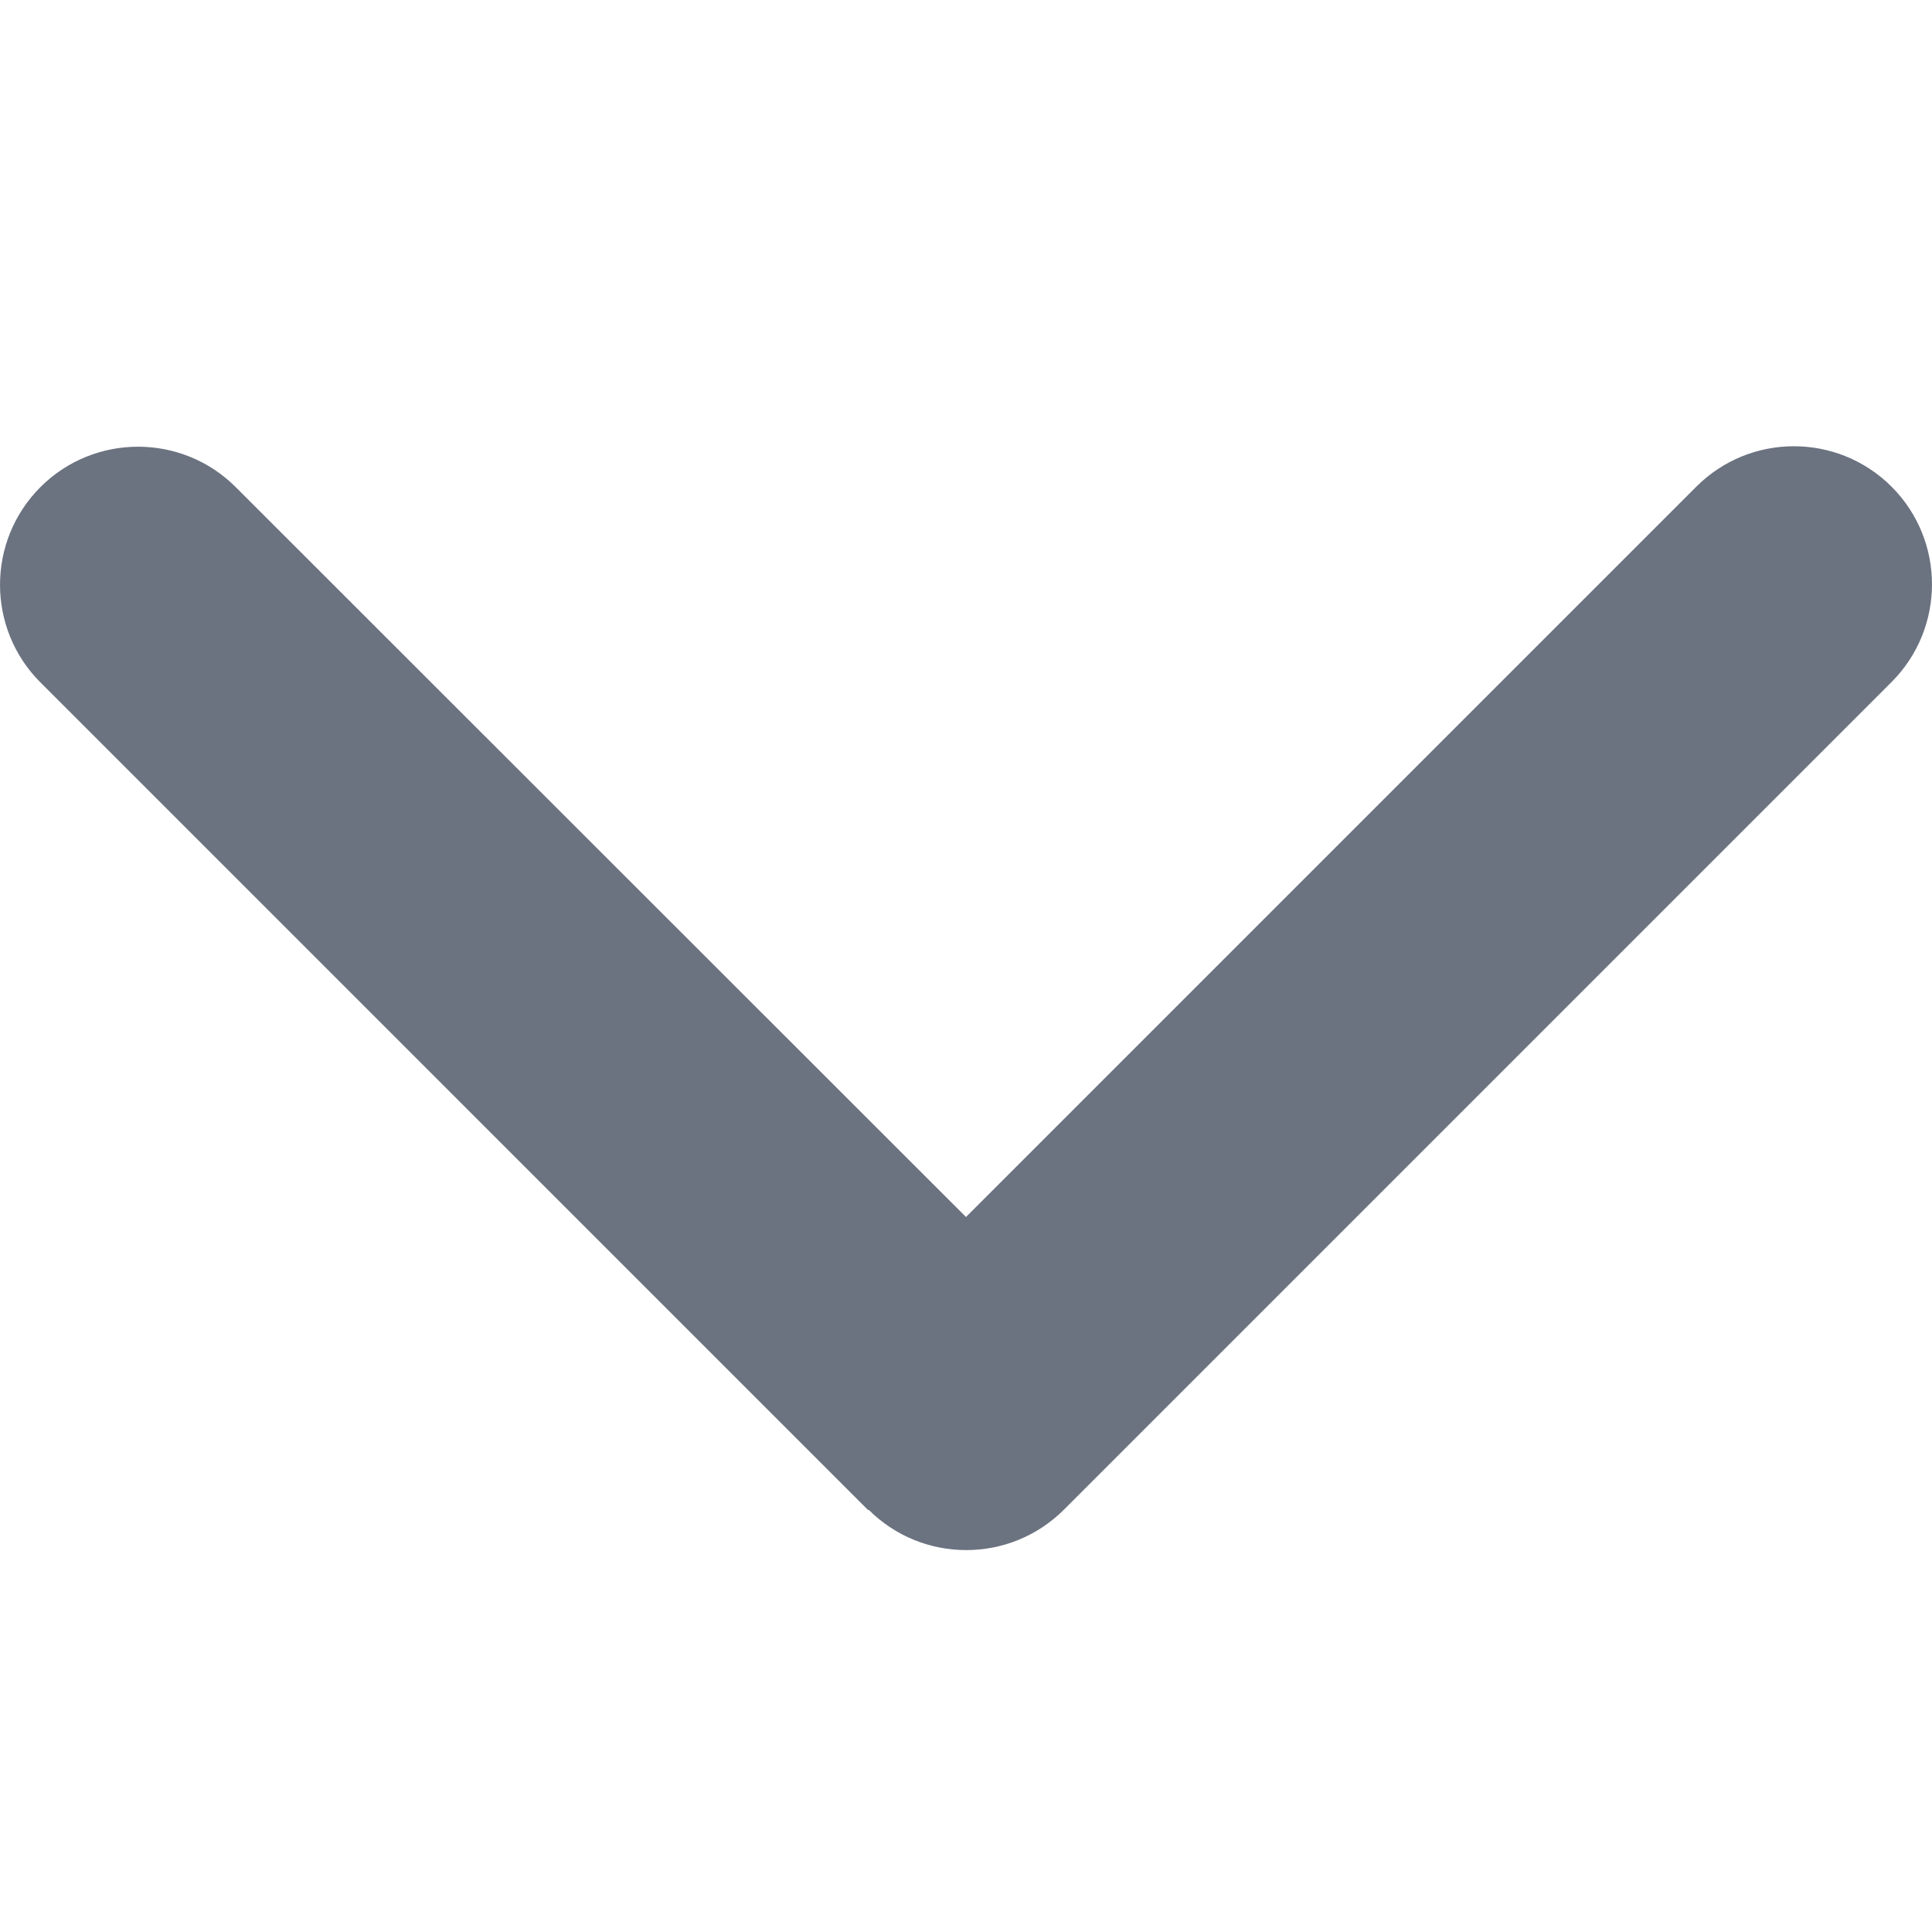
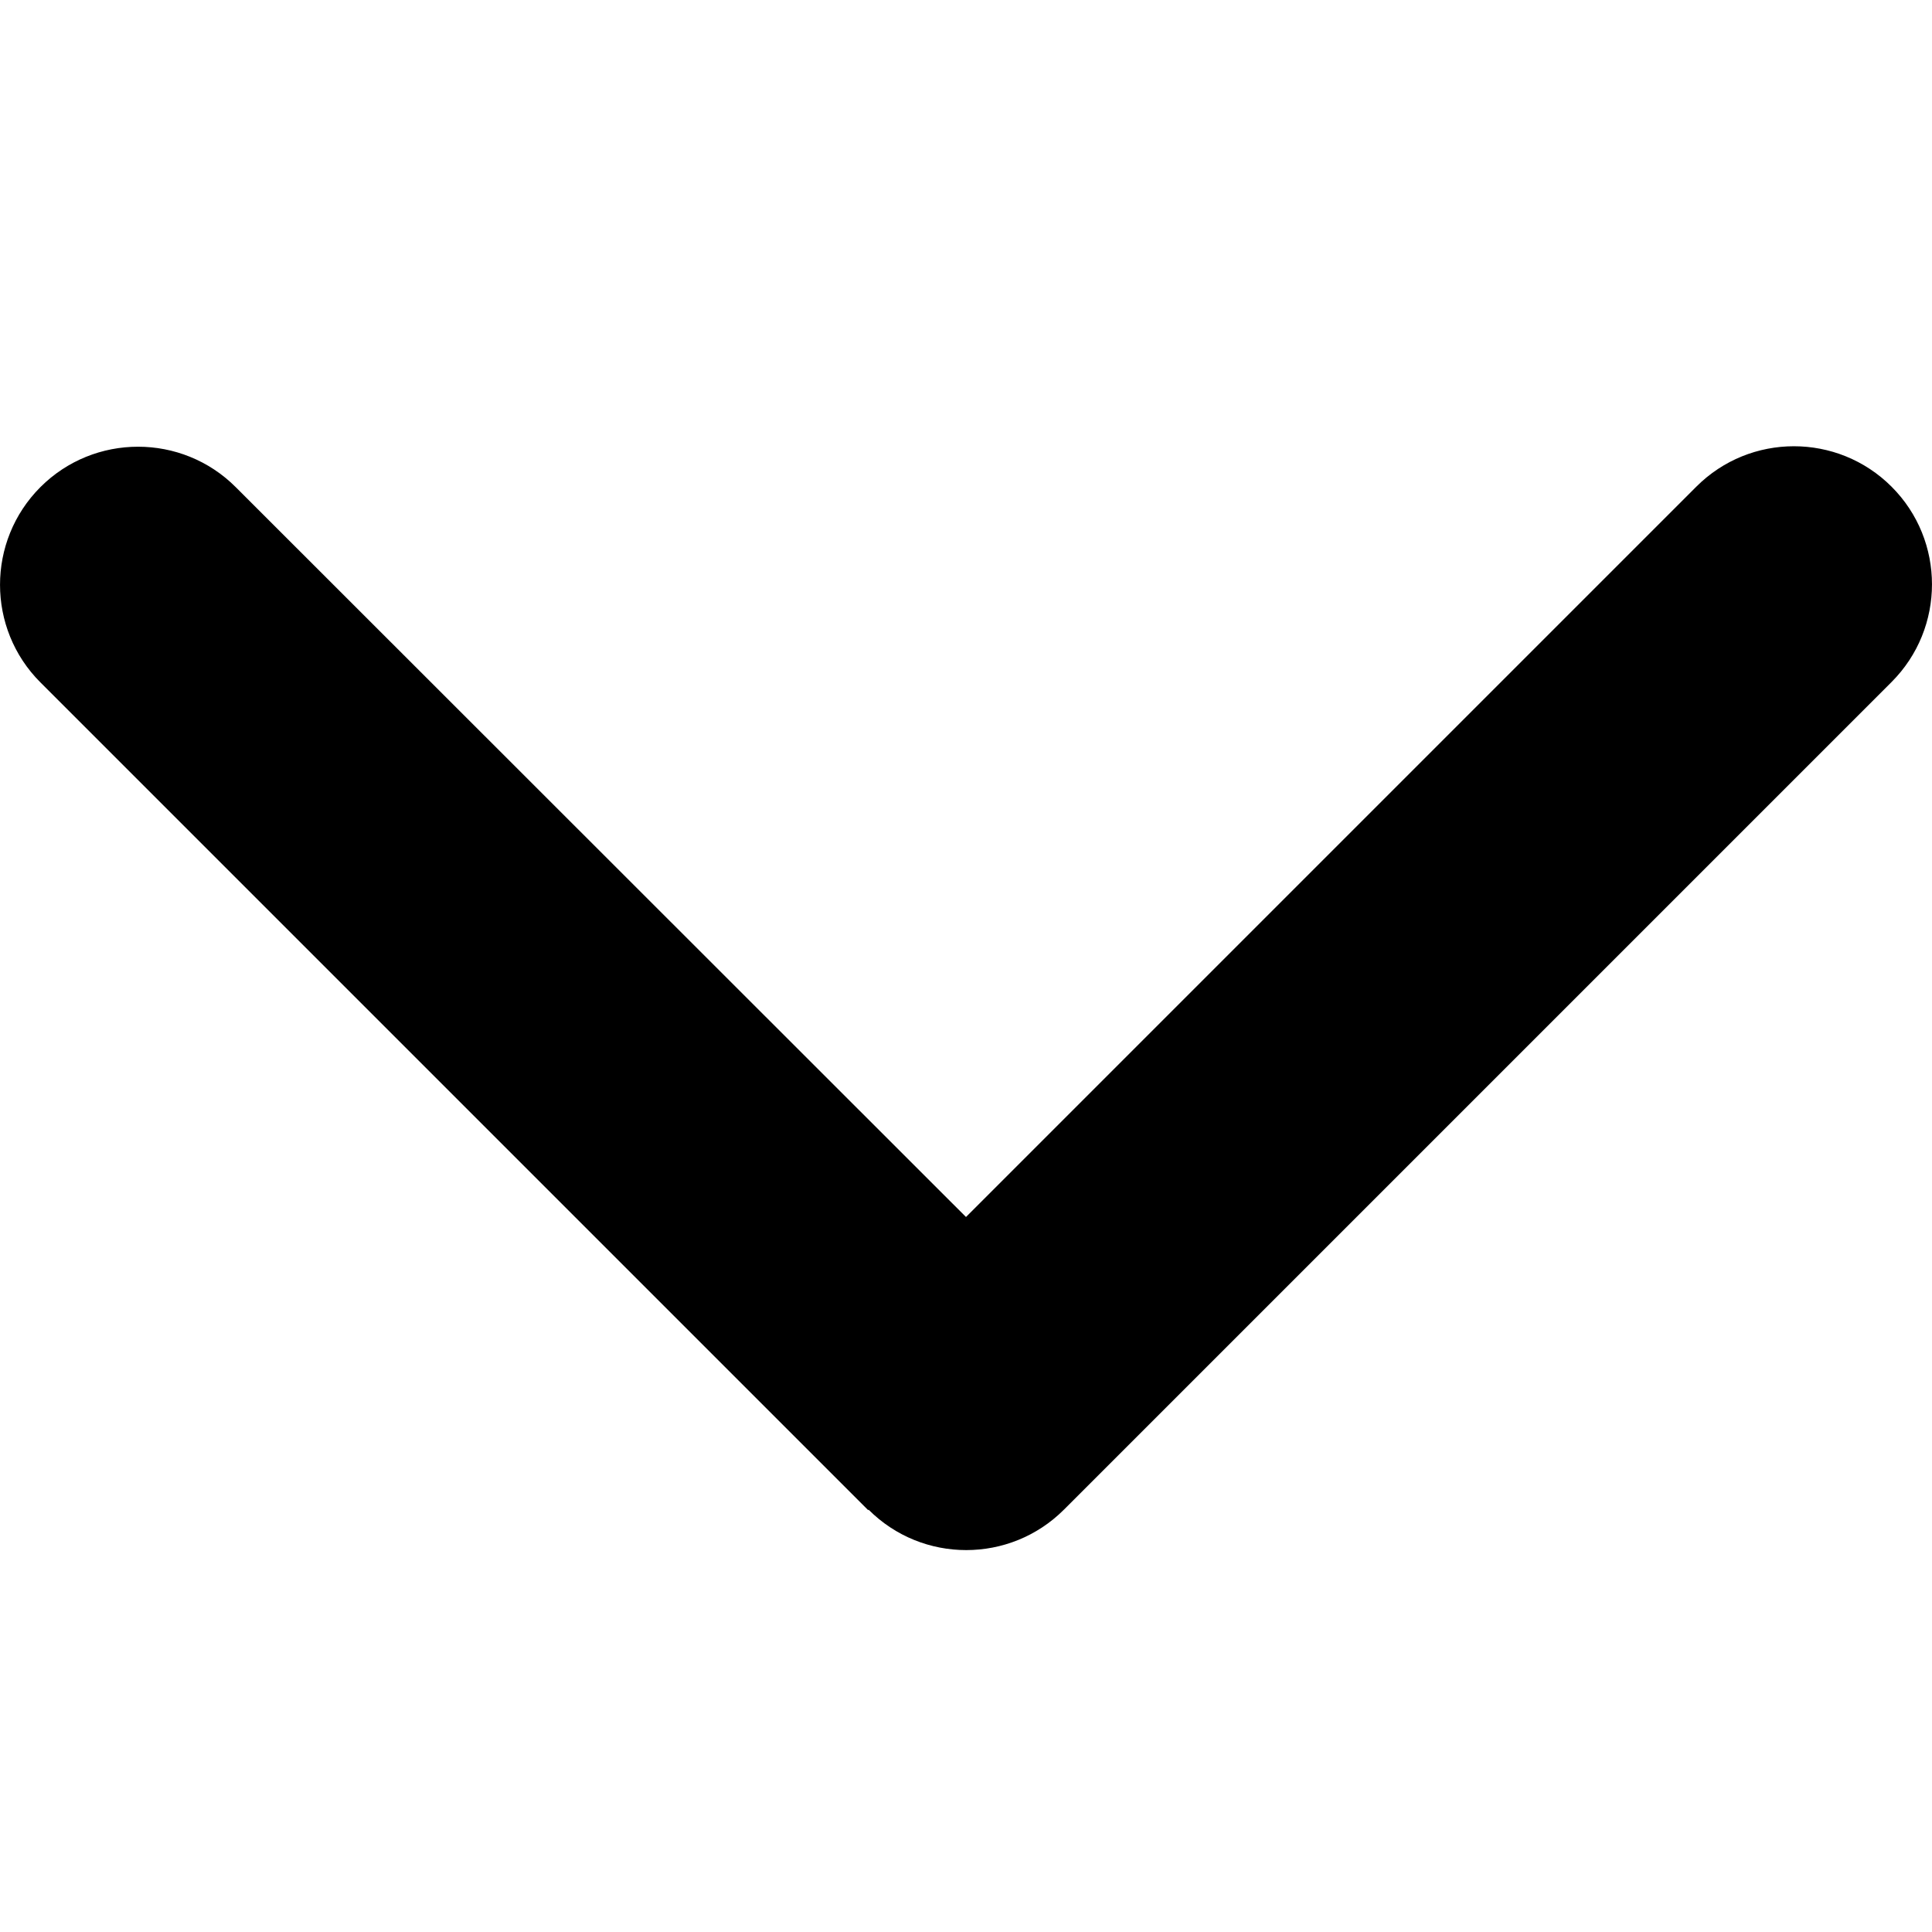
- <svg xmlns="http://www.w3.org/2000/svg" width="24" height="24" viewBox="0 0 24 24" fill="currentColor">
-   <path d="M10.79 18.754C11.459 19.423 12.546 19.423 13.216 18.754L23.498 8.472C24.167 7.802 24.167 6.715 23.498 6.046C22.828 5.376 21.741 5.376 21.072 6.046L12 15.118L2.928 6.051C2.259 5.382 1.171 5.382 0.502 6.051C-0.167 6.721 -0.167 7.808 0.502 8.477L10.784 18.759L10.79 18.754Z" fill="#6B7280" />
+ <svg xmlns="http://www.w3.org/2000/svg" viewBox="0 0 24 24" fill="currentColor">
+   <path d="M10.79 18.754C11.459 19.423 12.546 19.423 13.216 18.754L23.498 8.472C24.167 7.802 24.167 6.715 23.498 6.046C22.828 5.376 21.741 5.376 21.072 6.046L12 15.118L2.928 6.051C2.259 5.382 1.171 5.382 0.502 6.051C-0.167 6.721 -0.167 7.808 0.502 8.477L10.784 18.759L10.79 18.754Z" fill="currentColor" />
</svg>
